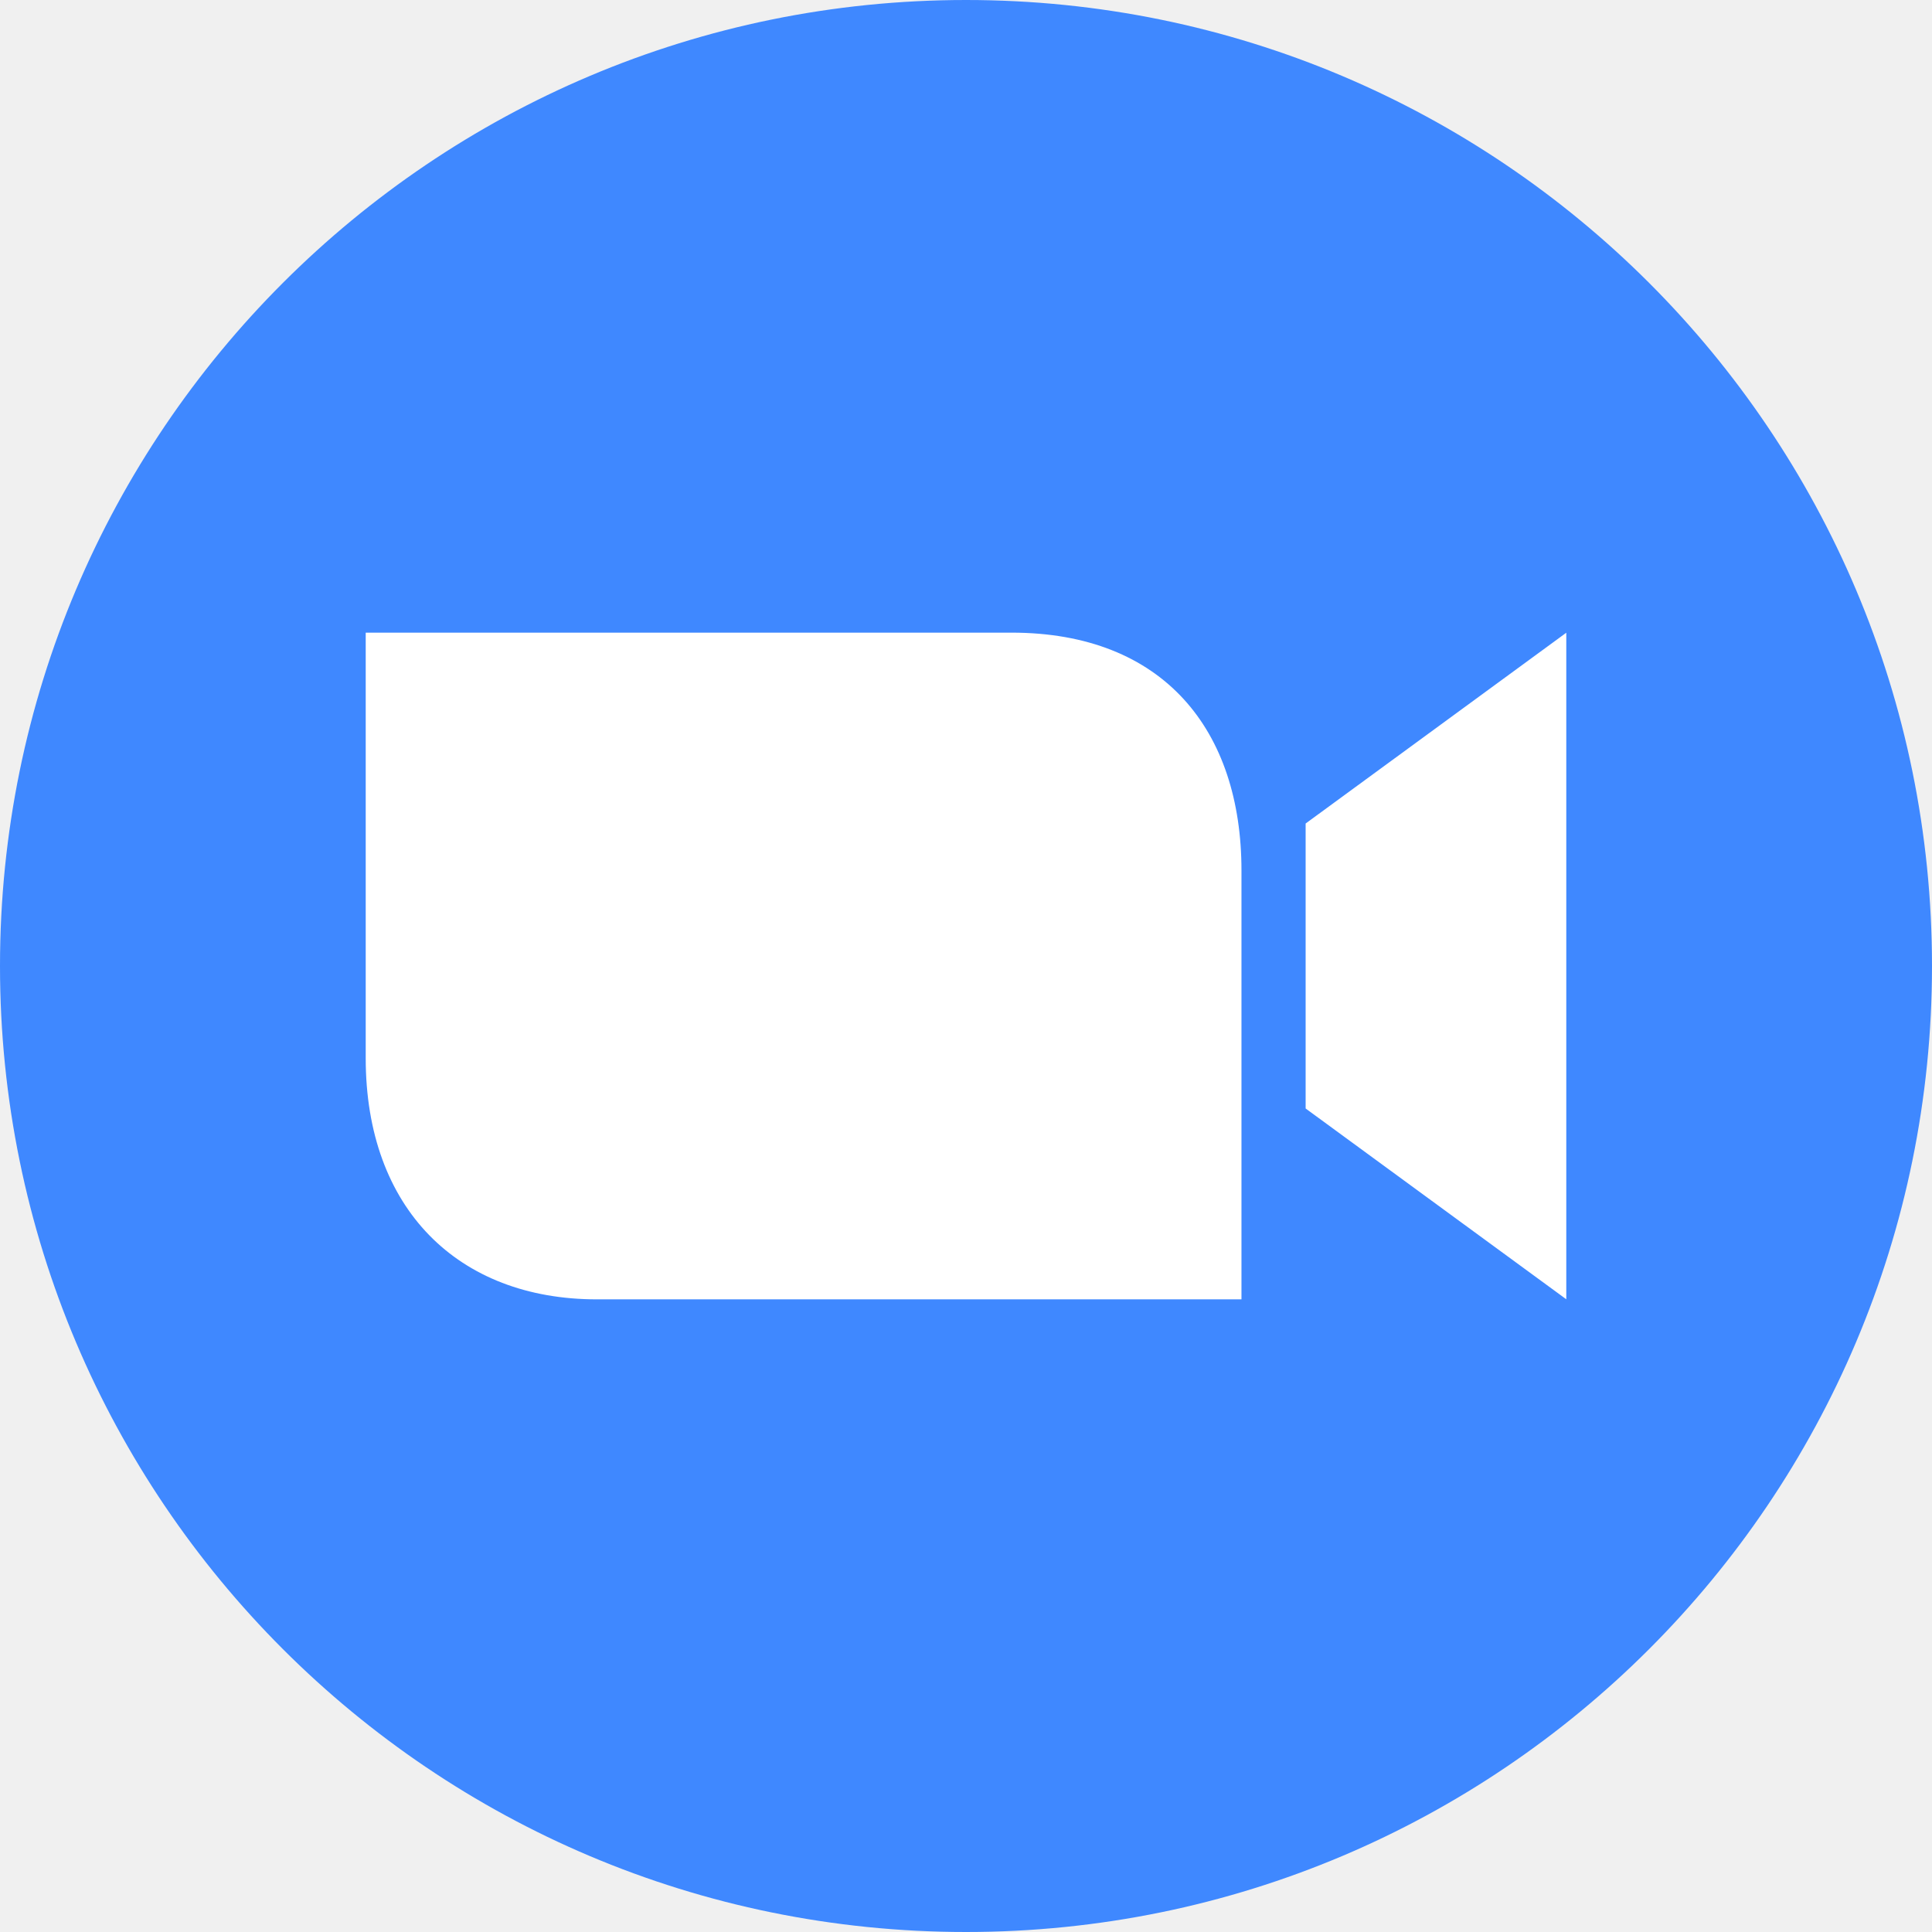
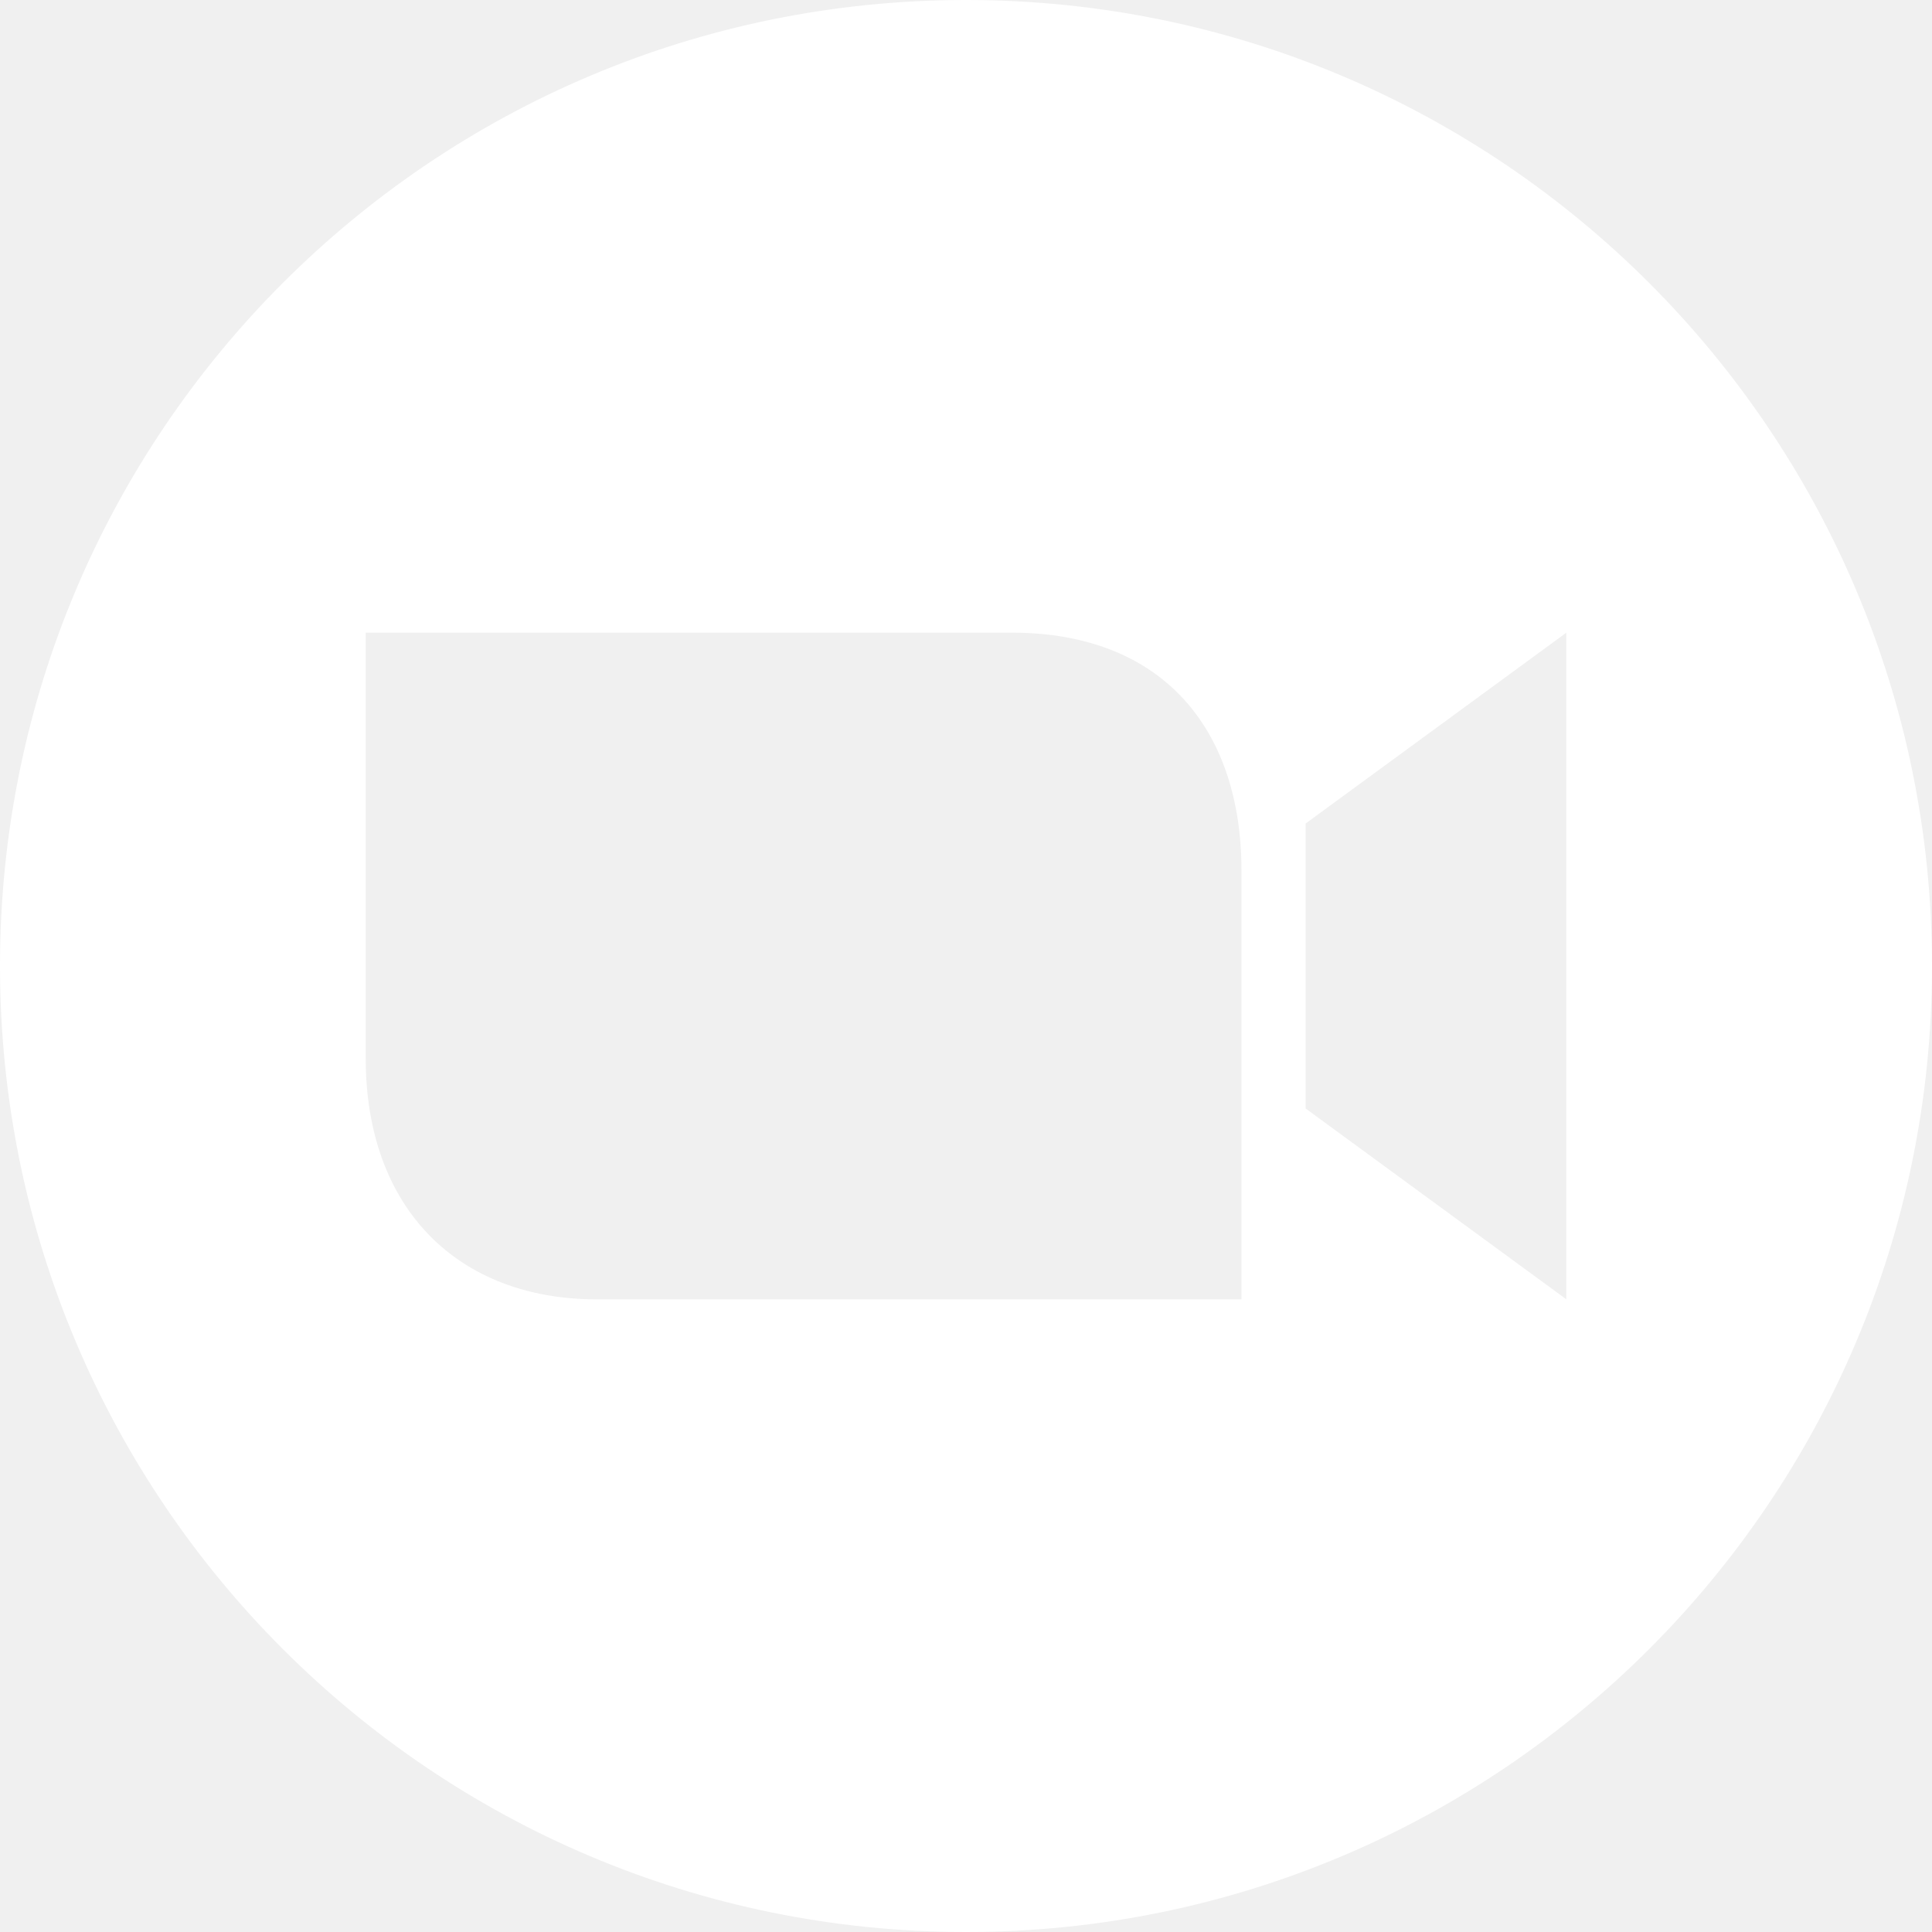
- <svg xmlns="http://www.w3.org/2000/svg" width="32" height="32" viewBox="0 0 24 24">
-   <g fill-rule="evenodd">
-     <path d="M24 12c0 6.629-5.371 12-12 12S0 18.629 0 12 5.371 0 12 0s12 5.371 12 12zm0 0" fill="#3f88ff" />
-     <path d="M16.219 13.77v-3.54l3.238-2.37v8.28zm0 0M15.422 10.813c0-1.739-.965-2.954-2.856-2.954H4.543v5.286c0 1.87 1.148 2.996 2.871 2.996h8.008v-5.328zm0 0" fill="#fff" />
+ <svg xmlns="http://www.w3.org/2000/svg" width="74.4px" height="74.4px" viewBox="0 0 24 24" version="1.1" id="Layer_1" x="0px" y="0px" style="enable-background:new 0 0 74.4 74.4;" xml:space="preserve" preserveAspectRatio="xMinYMid meet">
+   <g>
+     <path fill-rule="evenodd" d="M24 12c0 6.629-5.371 12-12 12S0 18.629 0 12 5.371 0 12 0s12 5.371 12 12zm0 0 M16.219 13.77v-3.54l3.238-2.37v8.28zm0 0 M15.422 10.813c0-1.739-.965-2.954-2.856-2.954H4.543v5.286c0 1.87 1.148 2.996 2.871 2.996h8.008v-5.328zm0 0" fill="#fff" />
  </g>
</svg>
